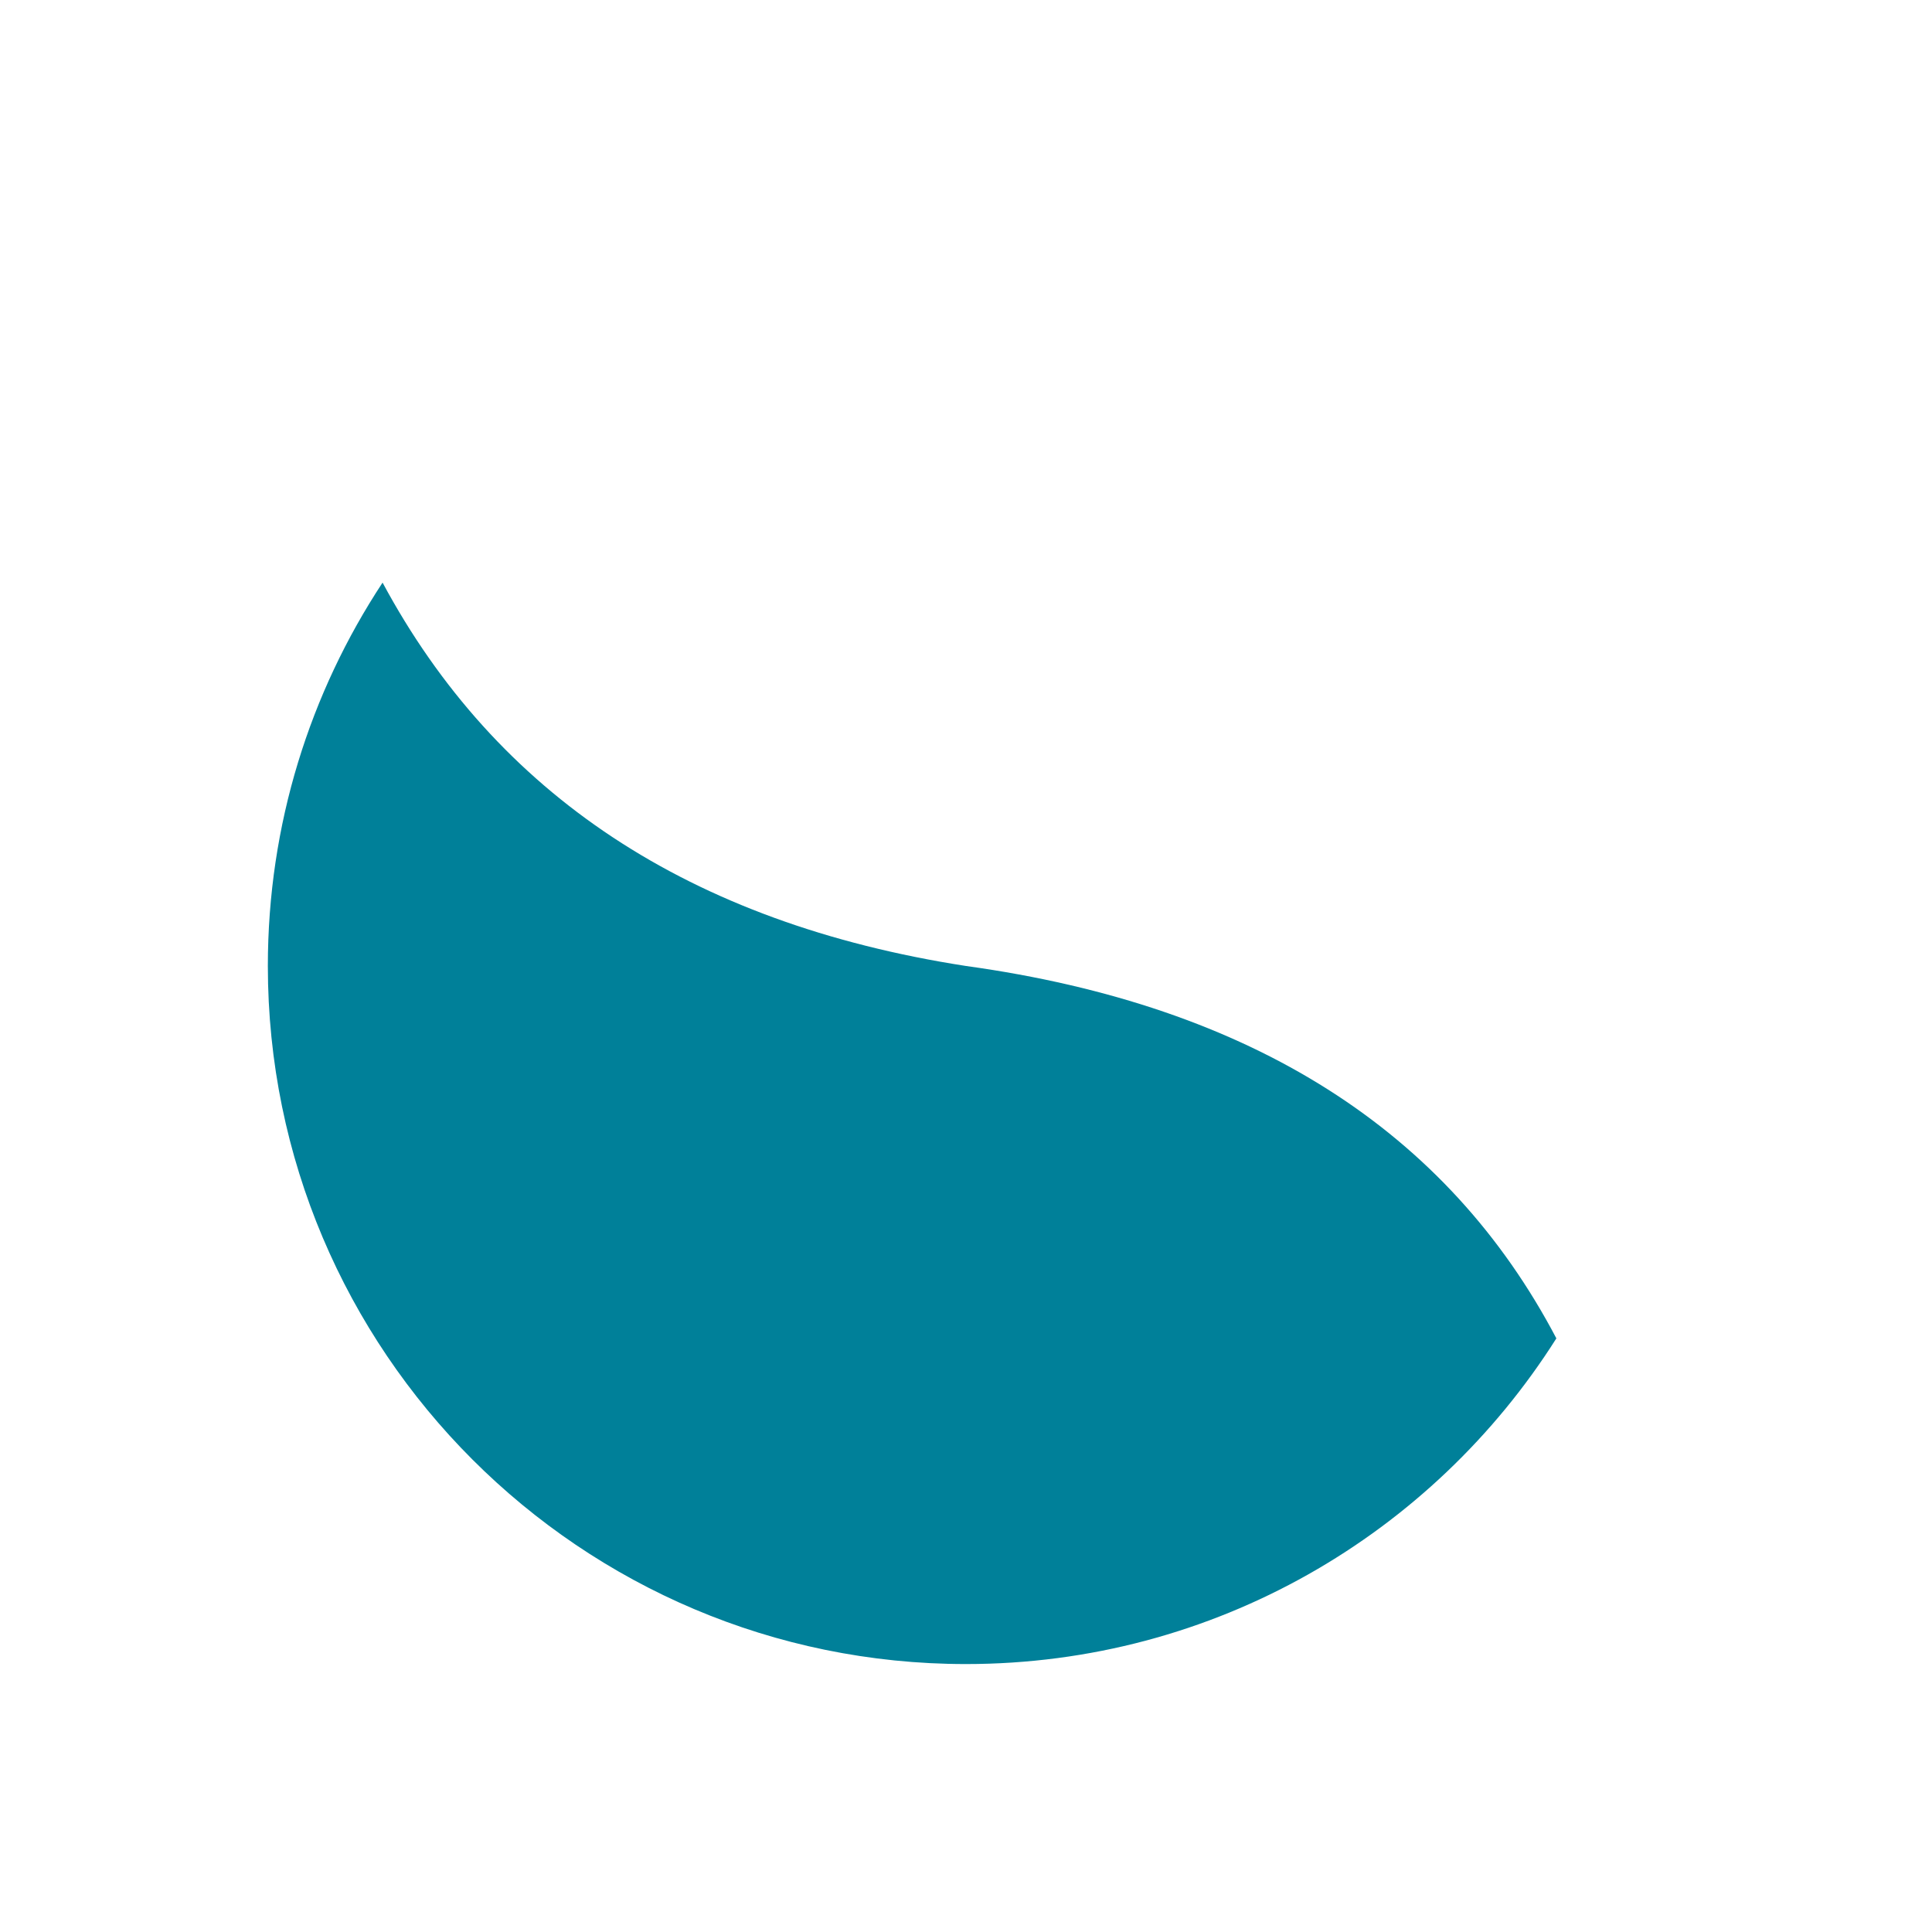
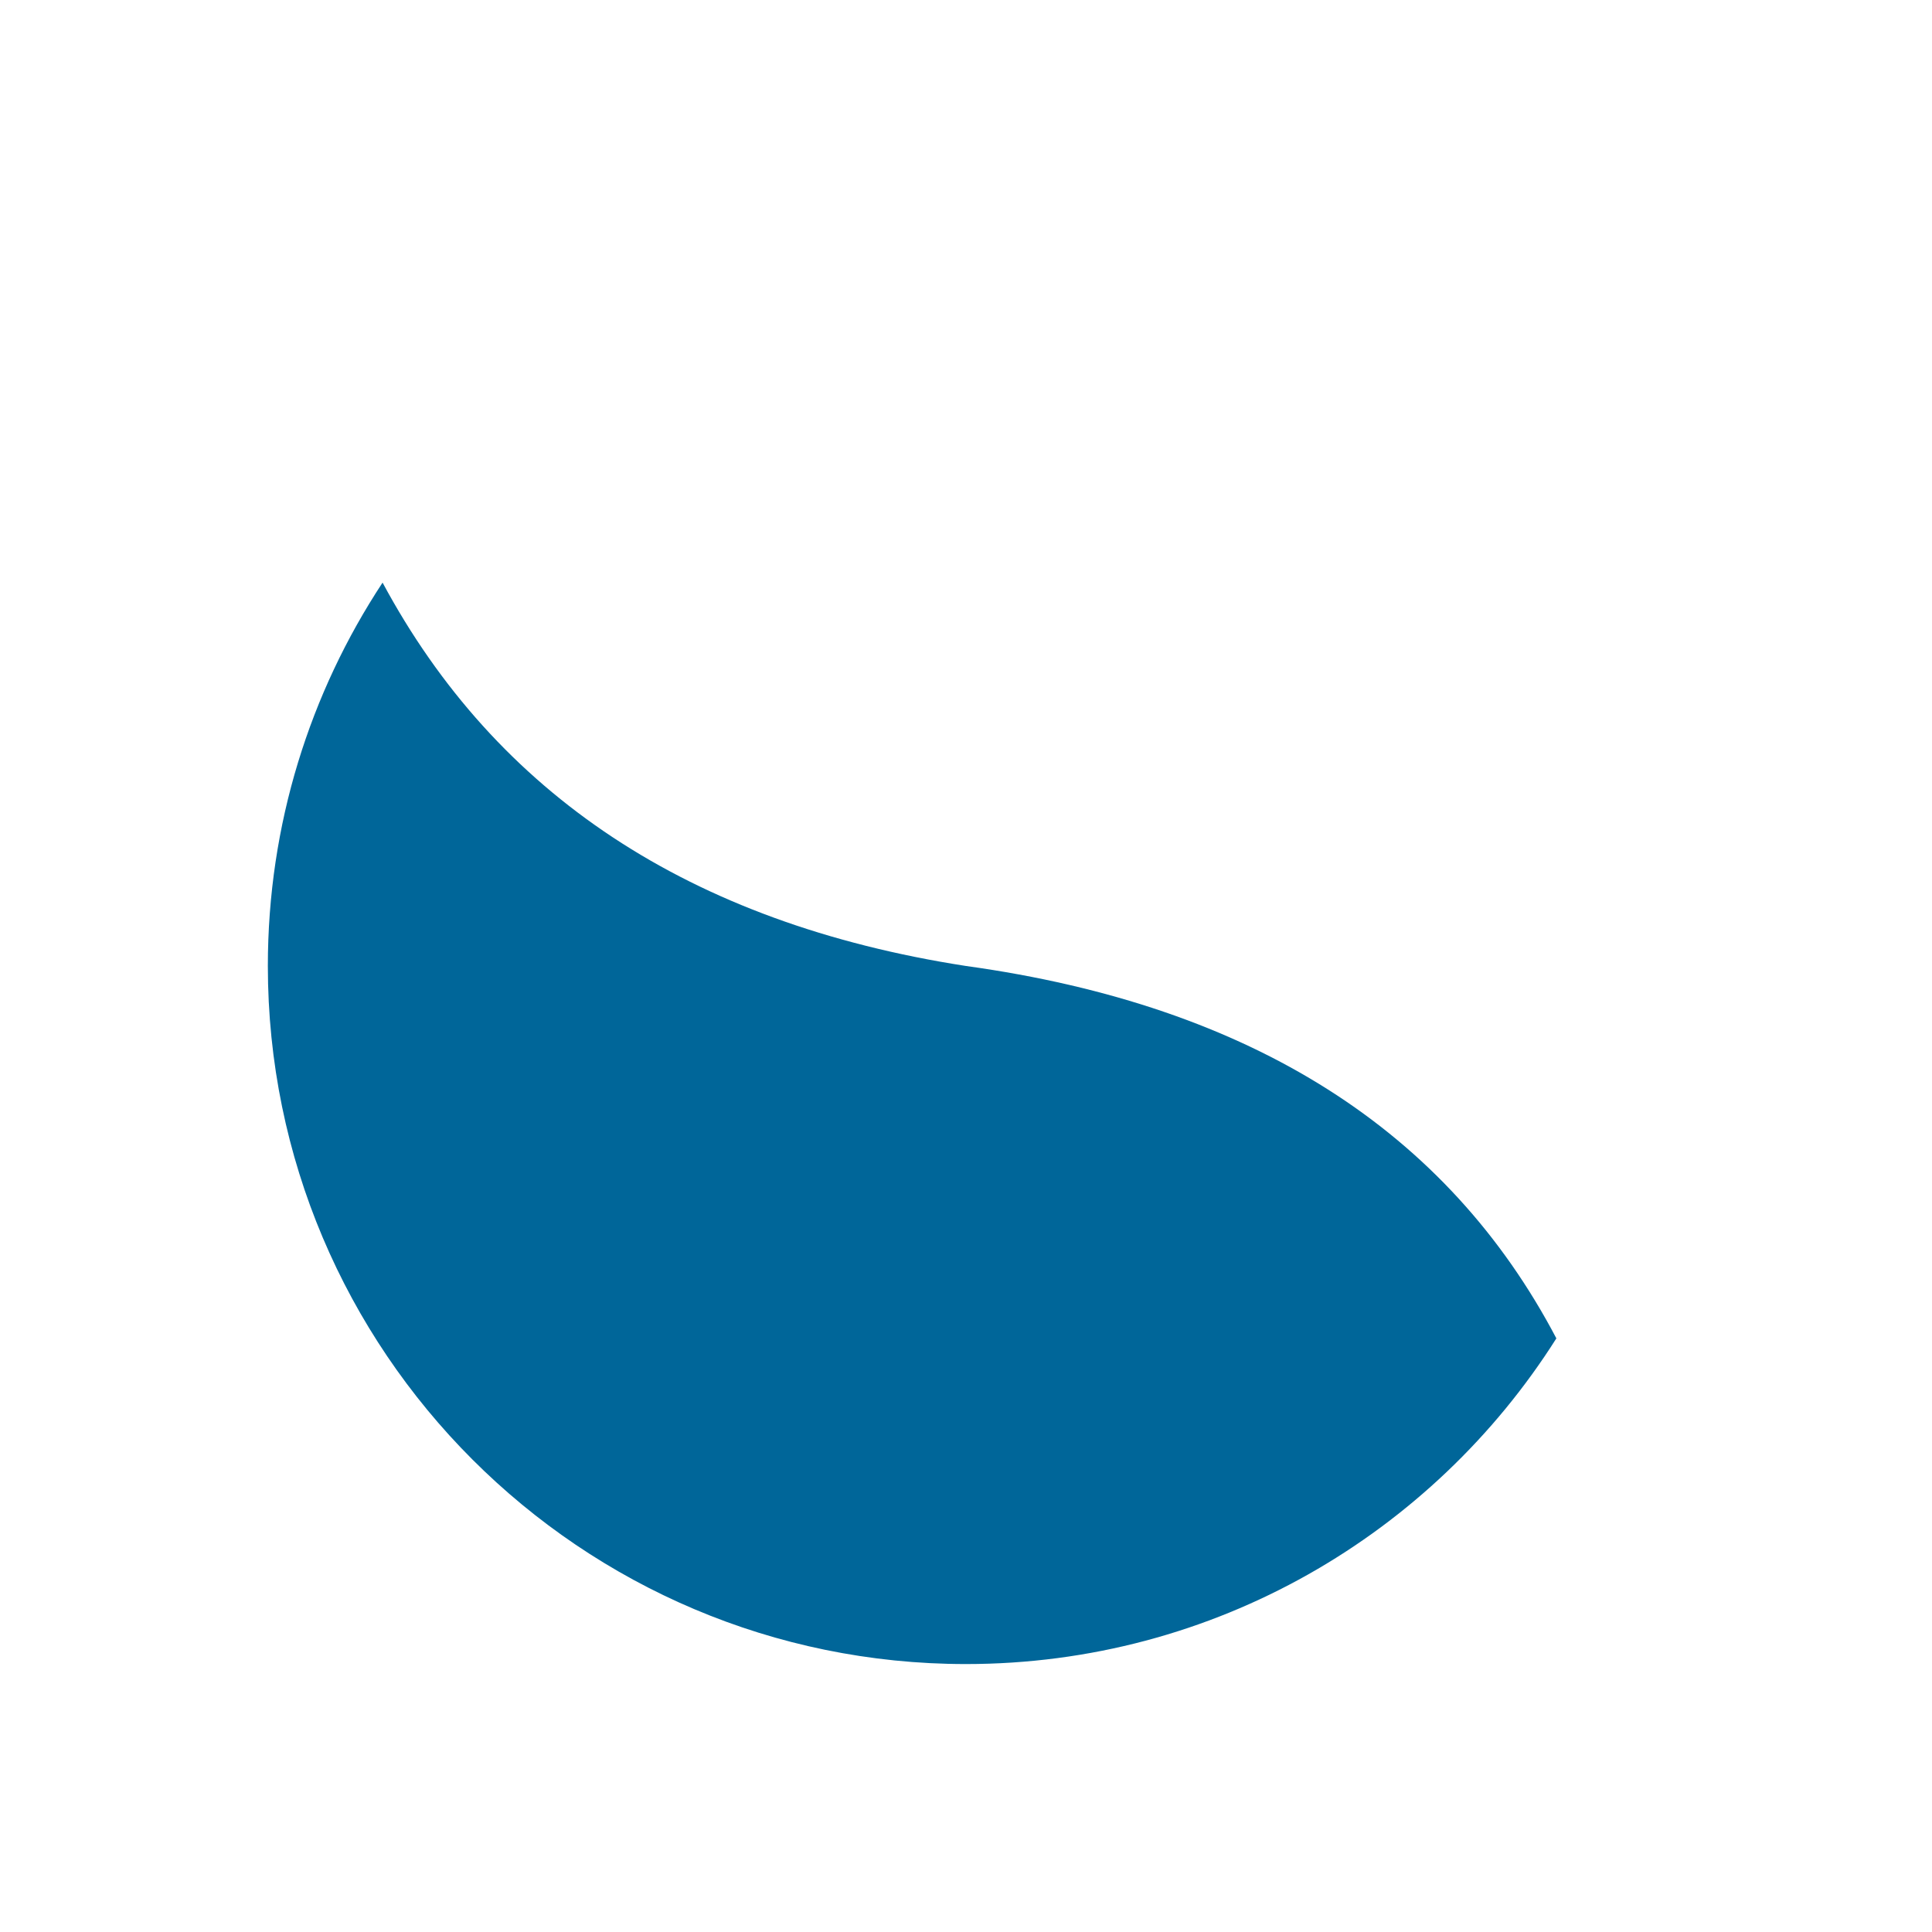
<svg xmlns="http://www.w3.org/2000/svg" width="100%" height="100%" viewBox="0 0 512 512" version="1.1" xml:space="preserve" style="fill-rule:evenodd;clip-rule:evenodd;stroke-linejoin:round;stroke-miterlimit:2;">
-   <path d="M412.452,354.684c-32.793,51.849 -90.639,86.309 -156.47,86.309c-102.104,-0 -185,-82.896 -185,-185c0,-37.51 11.187,-72.427 30.404,-101.594c30.079,55.988 81.18,90.209 154.596,101.594c76.068,10.527 127.699,43.919 156.47,98.691Z" style="fill:#008099;" />
+   <path d="M412.452,354.684c-32.793,51.849 -90.639,86.309 -156.47,86.309c-102.104,-0 -185,-82.896 -185,-185c0,-37.51 11.187,-72.427 30.404,-101.594c30.079,55.988 81.18,90.209 154.596,101.594c76.068,10.527 127.699,43.919 156.47,98.691Z" style="fill:#069;" />
</svg>
